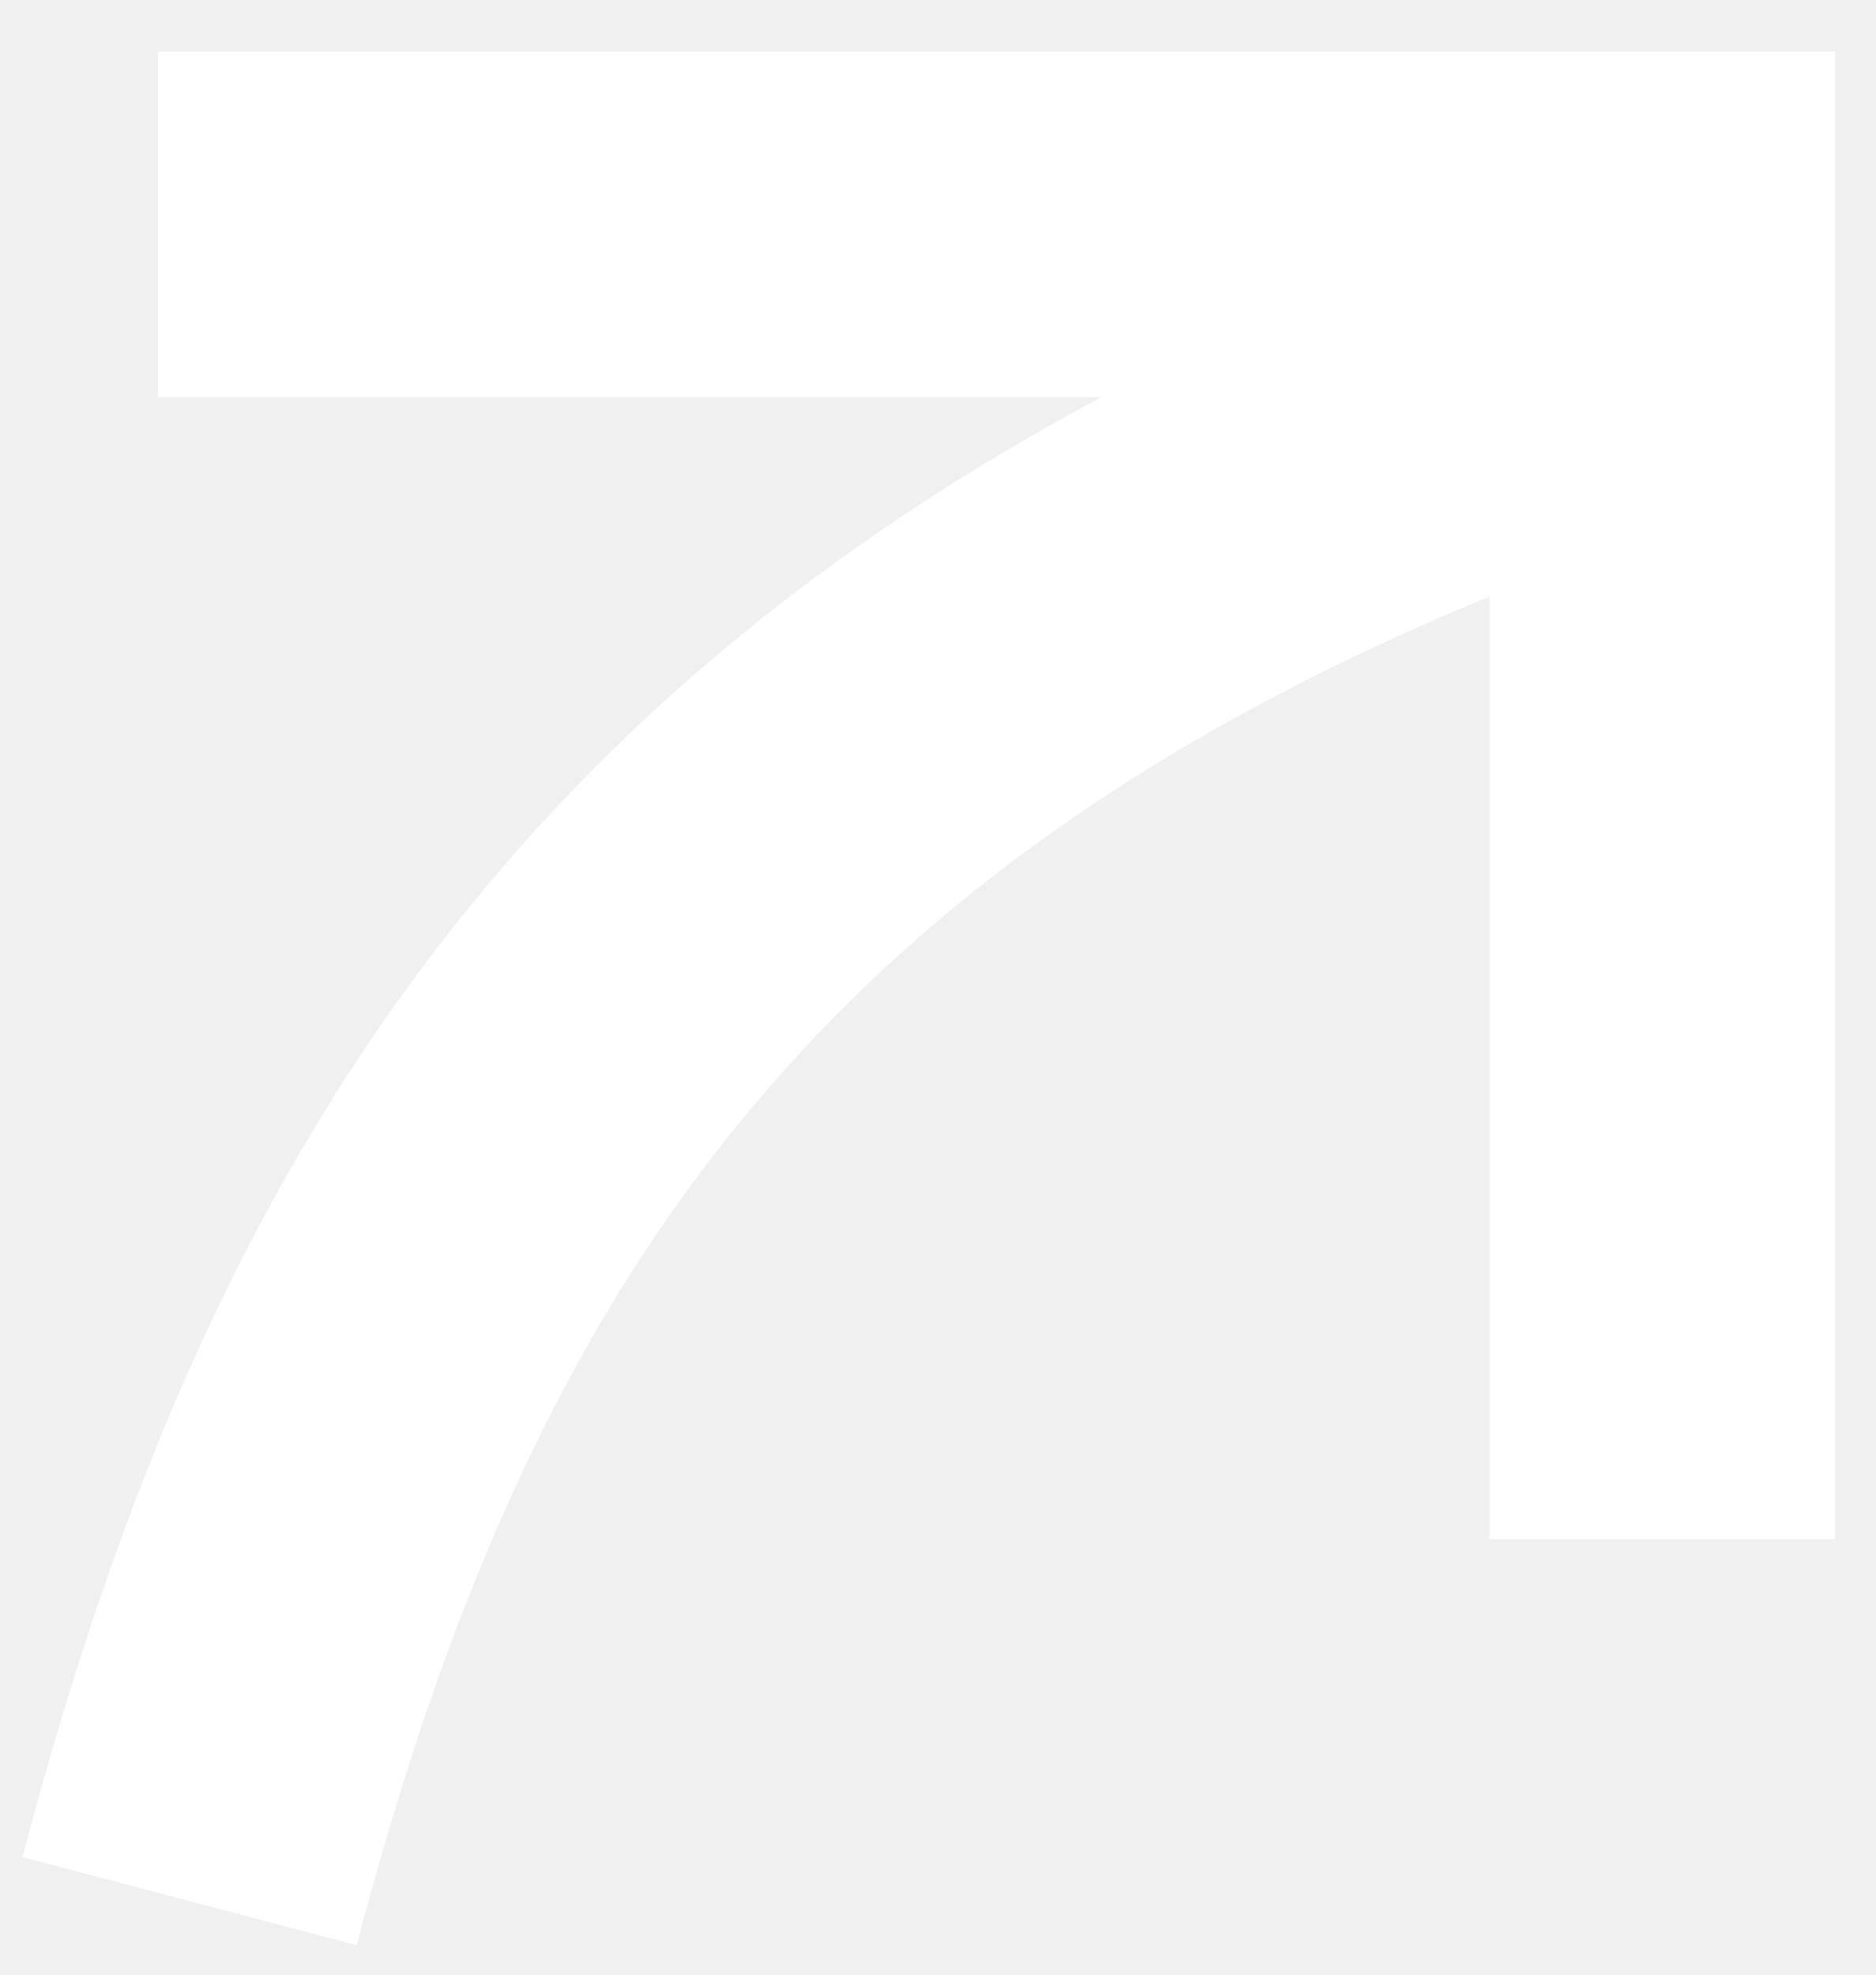
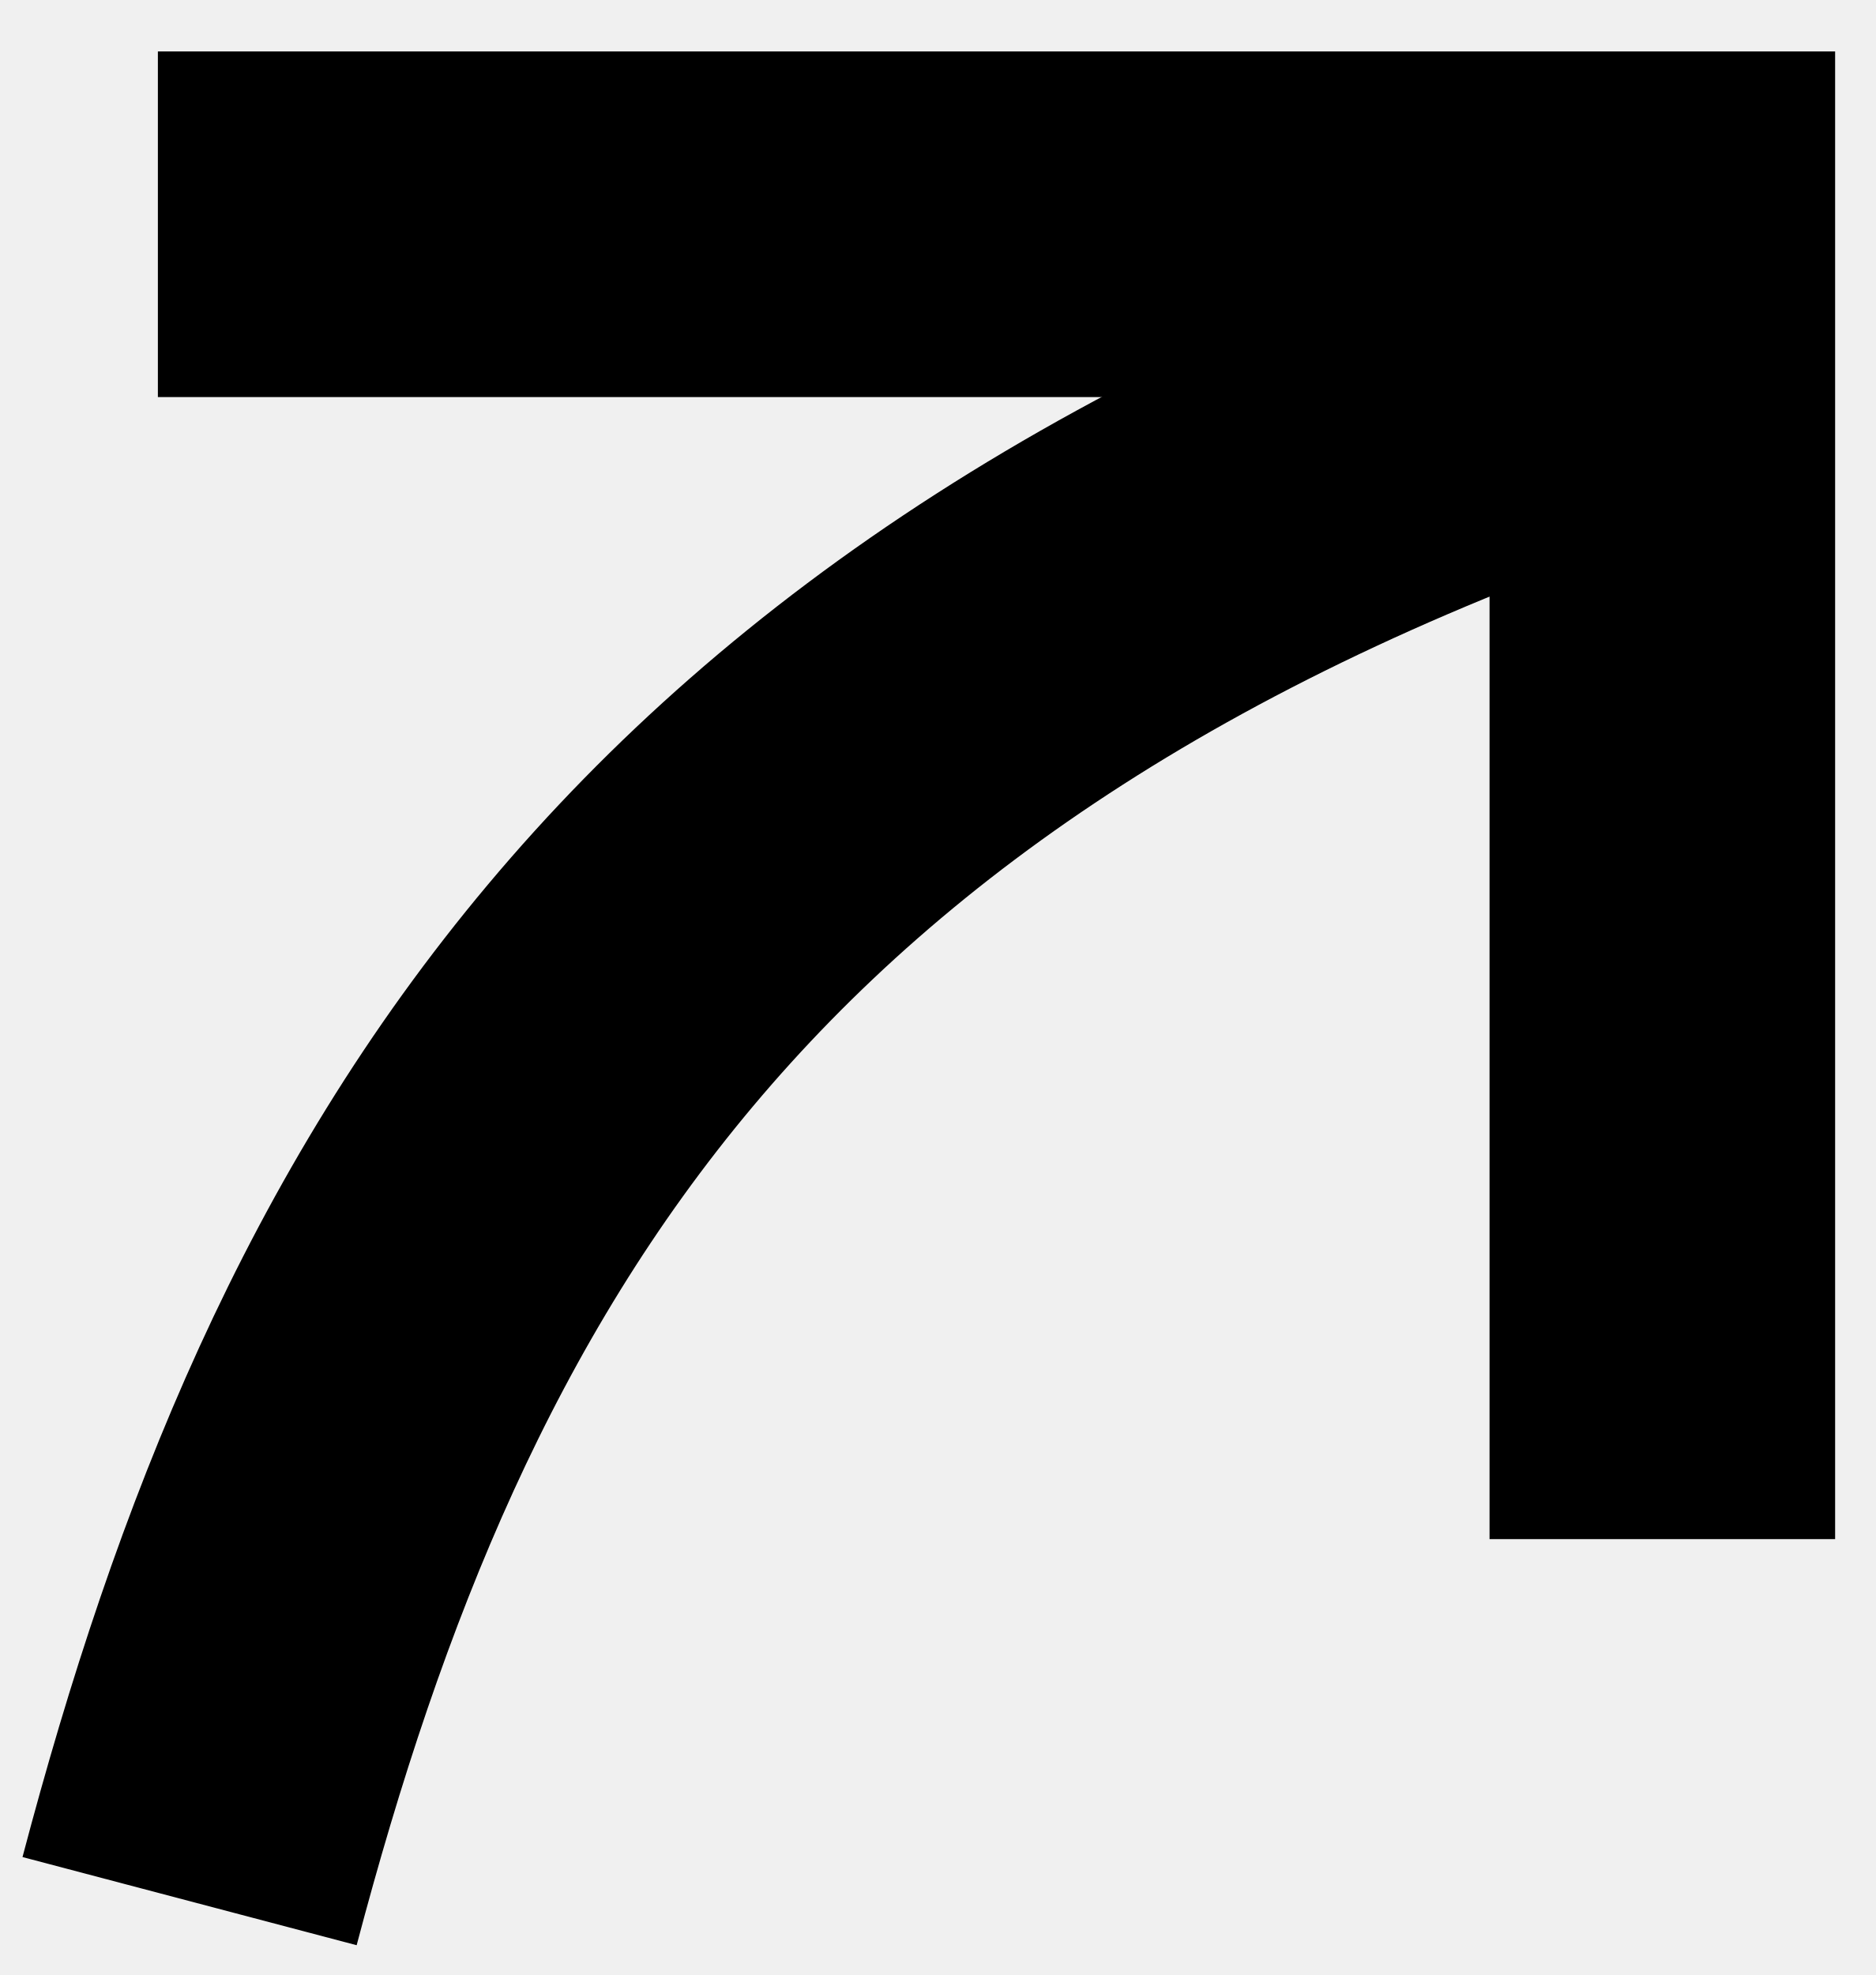
<svg xmlns="http://www.w3.org/2000/svg" width="19" height="20" viewBox="0 0 19 20" fill="none">
-   <path d="M1.599 2.271H16.836V15.586" stroke="white" stroke-width="3.5" />
-   <path d="M1.92 19.252C3.73 12.391 6.886 6.851 16.516 3.649" stroke="white" stroke-width="3.5" />
+   <path d="M1.599 2.271H16.836V15.586" stroke="black" stroke-width="3.5" />
+   <path d="M1.92 19.252C3.73 12.391 6.886 6.851 16.516 3.649" stroke="black" stroke-width="3.5" />
</svg>
